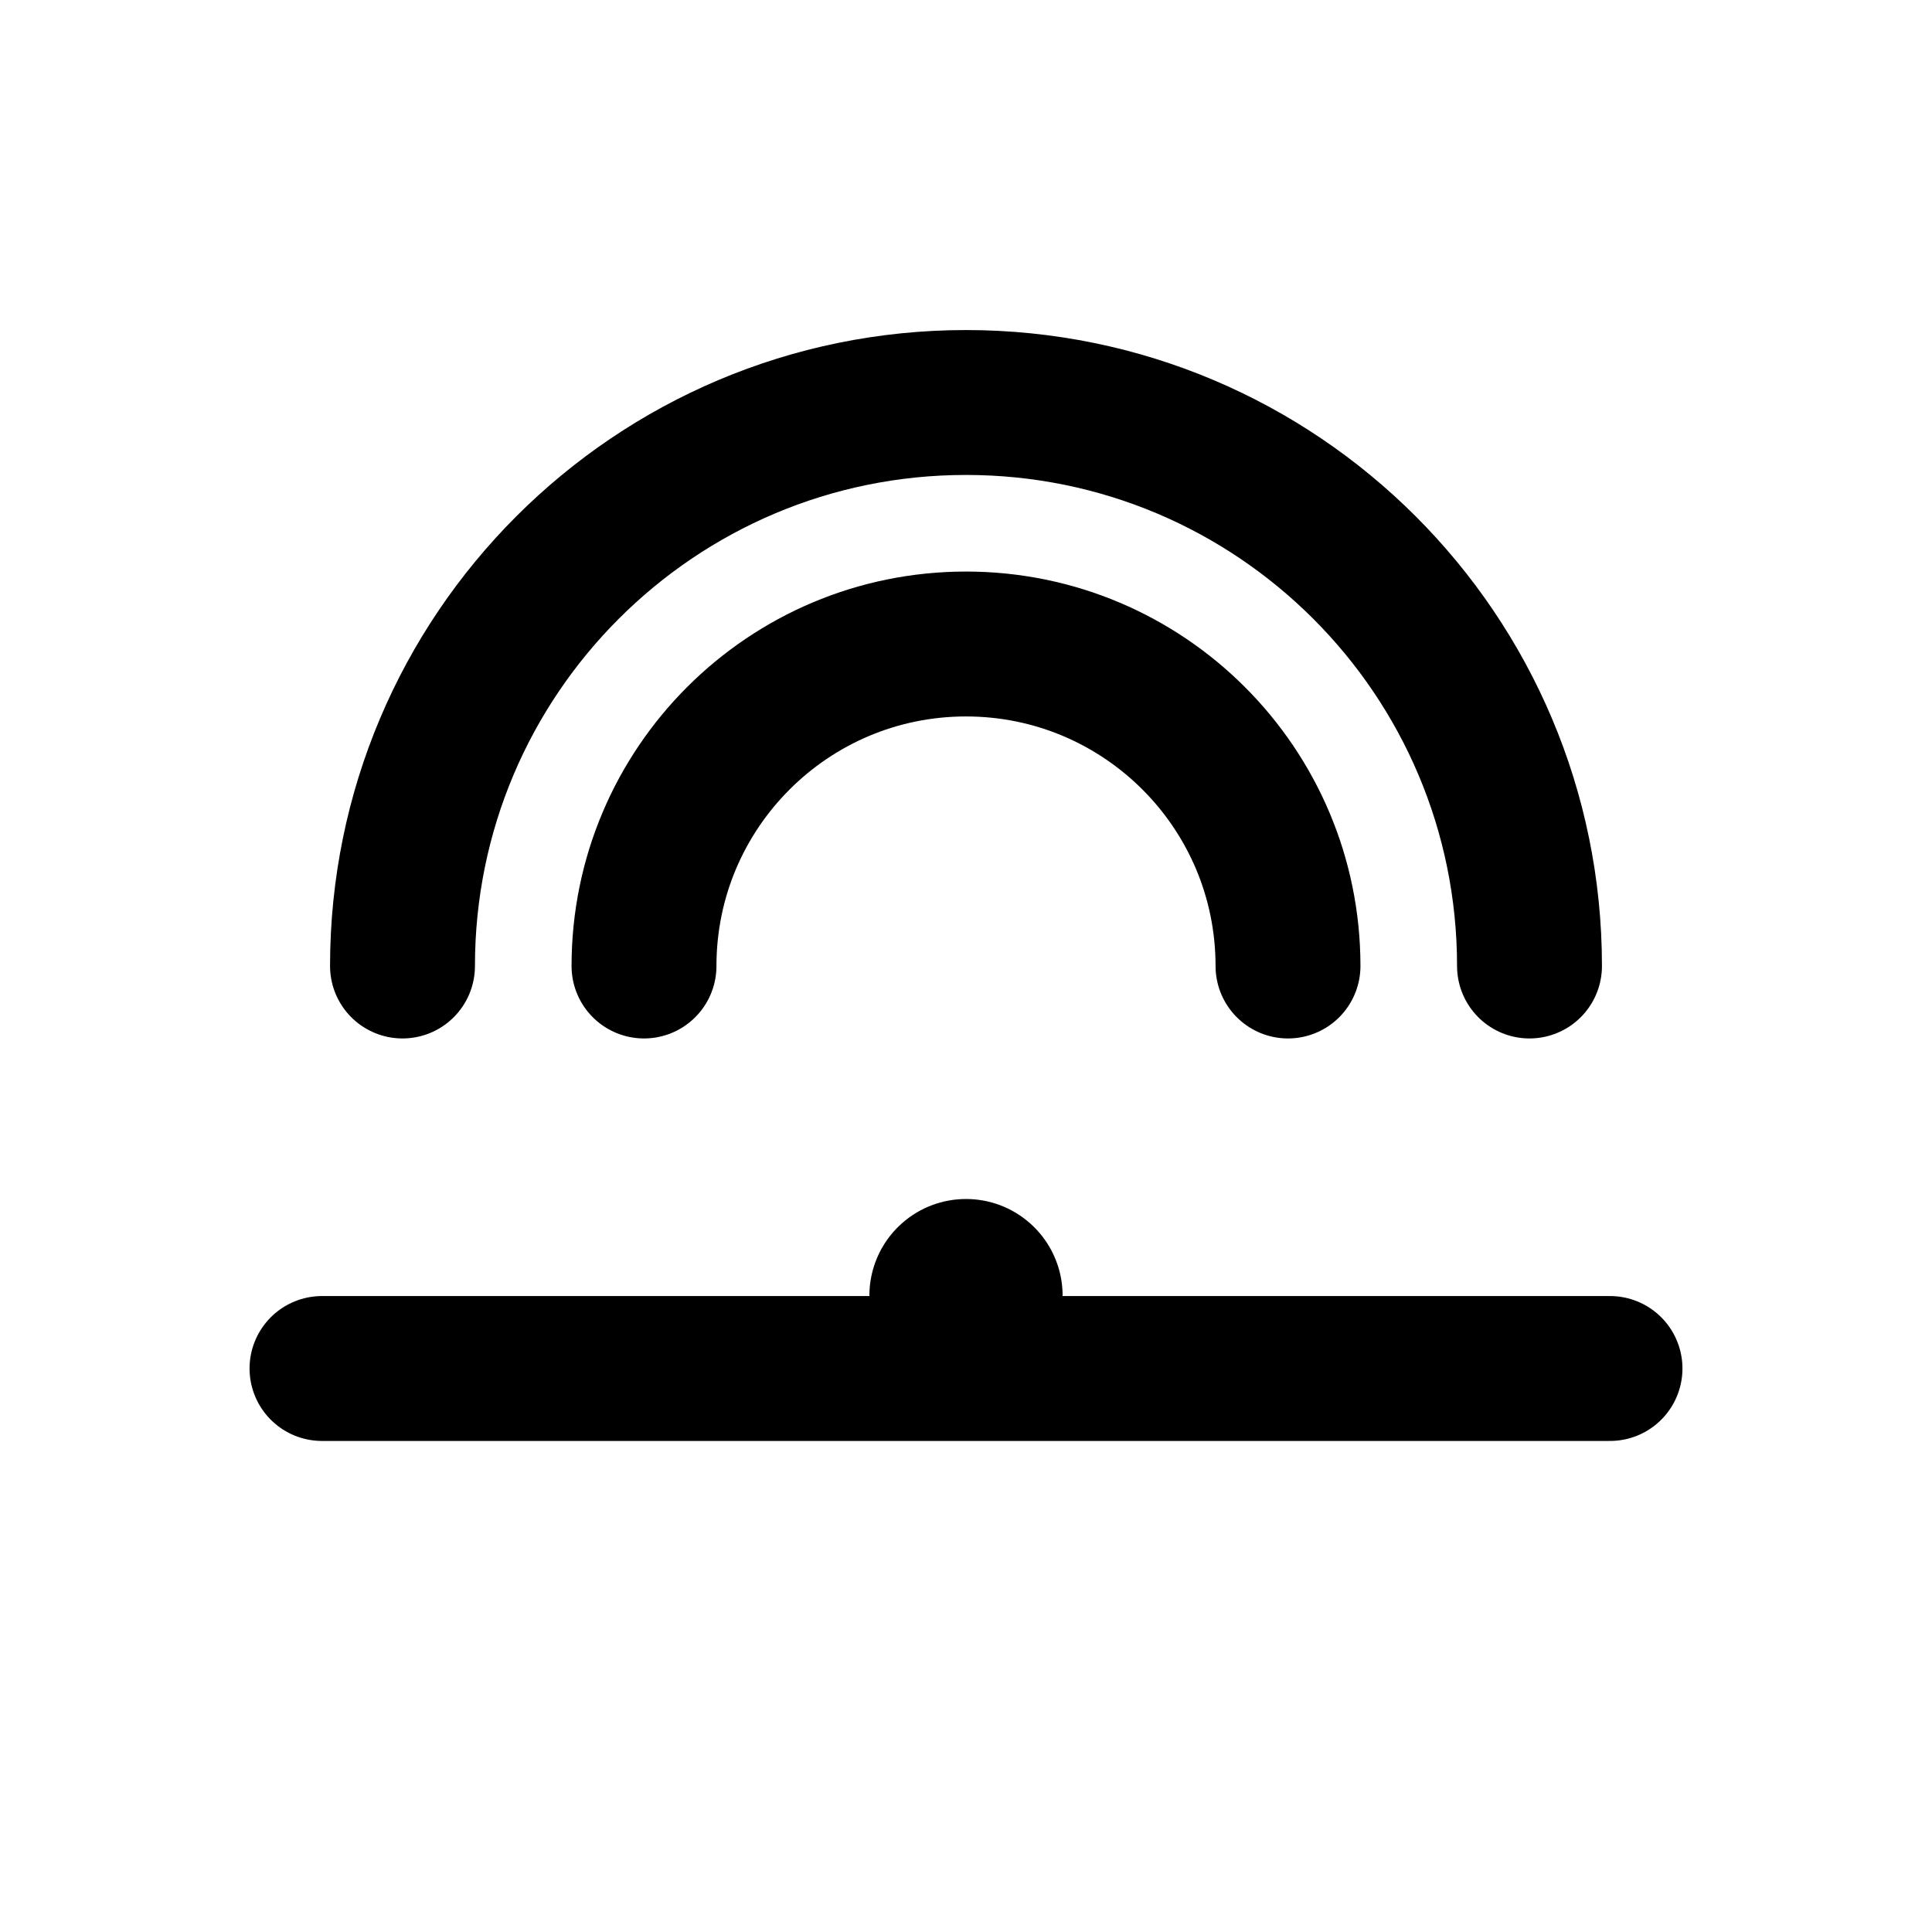
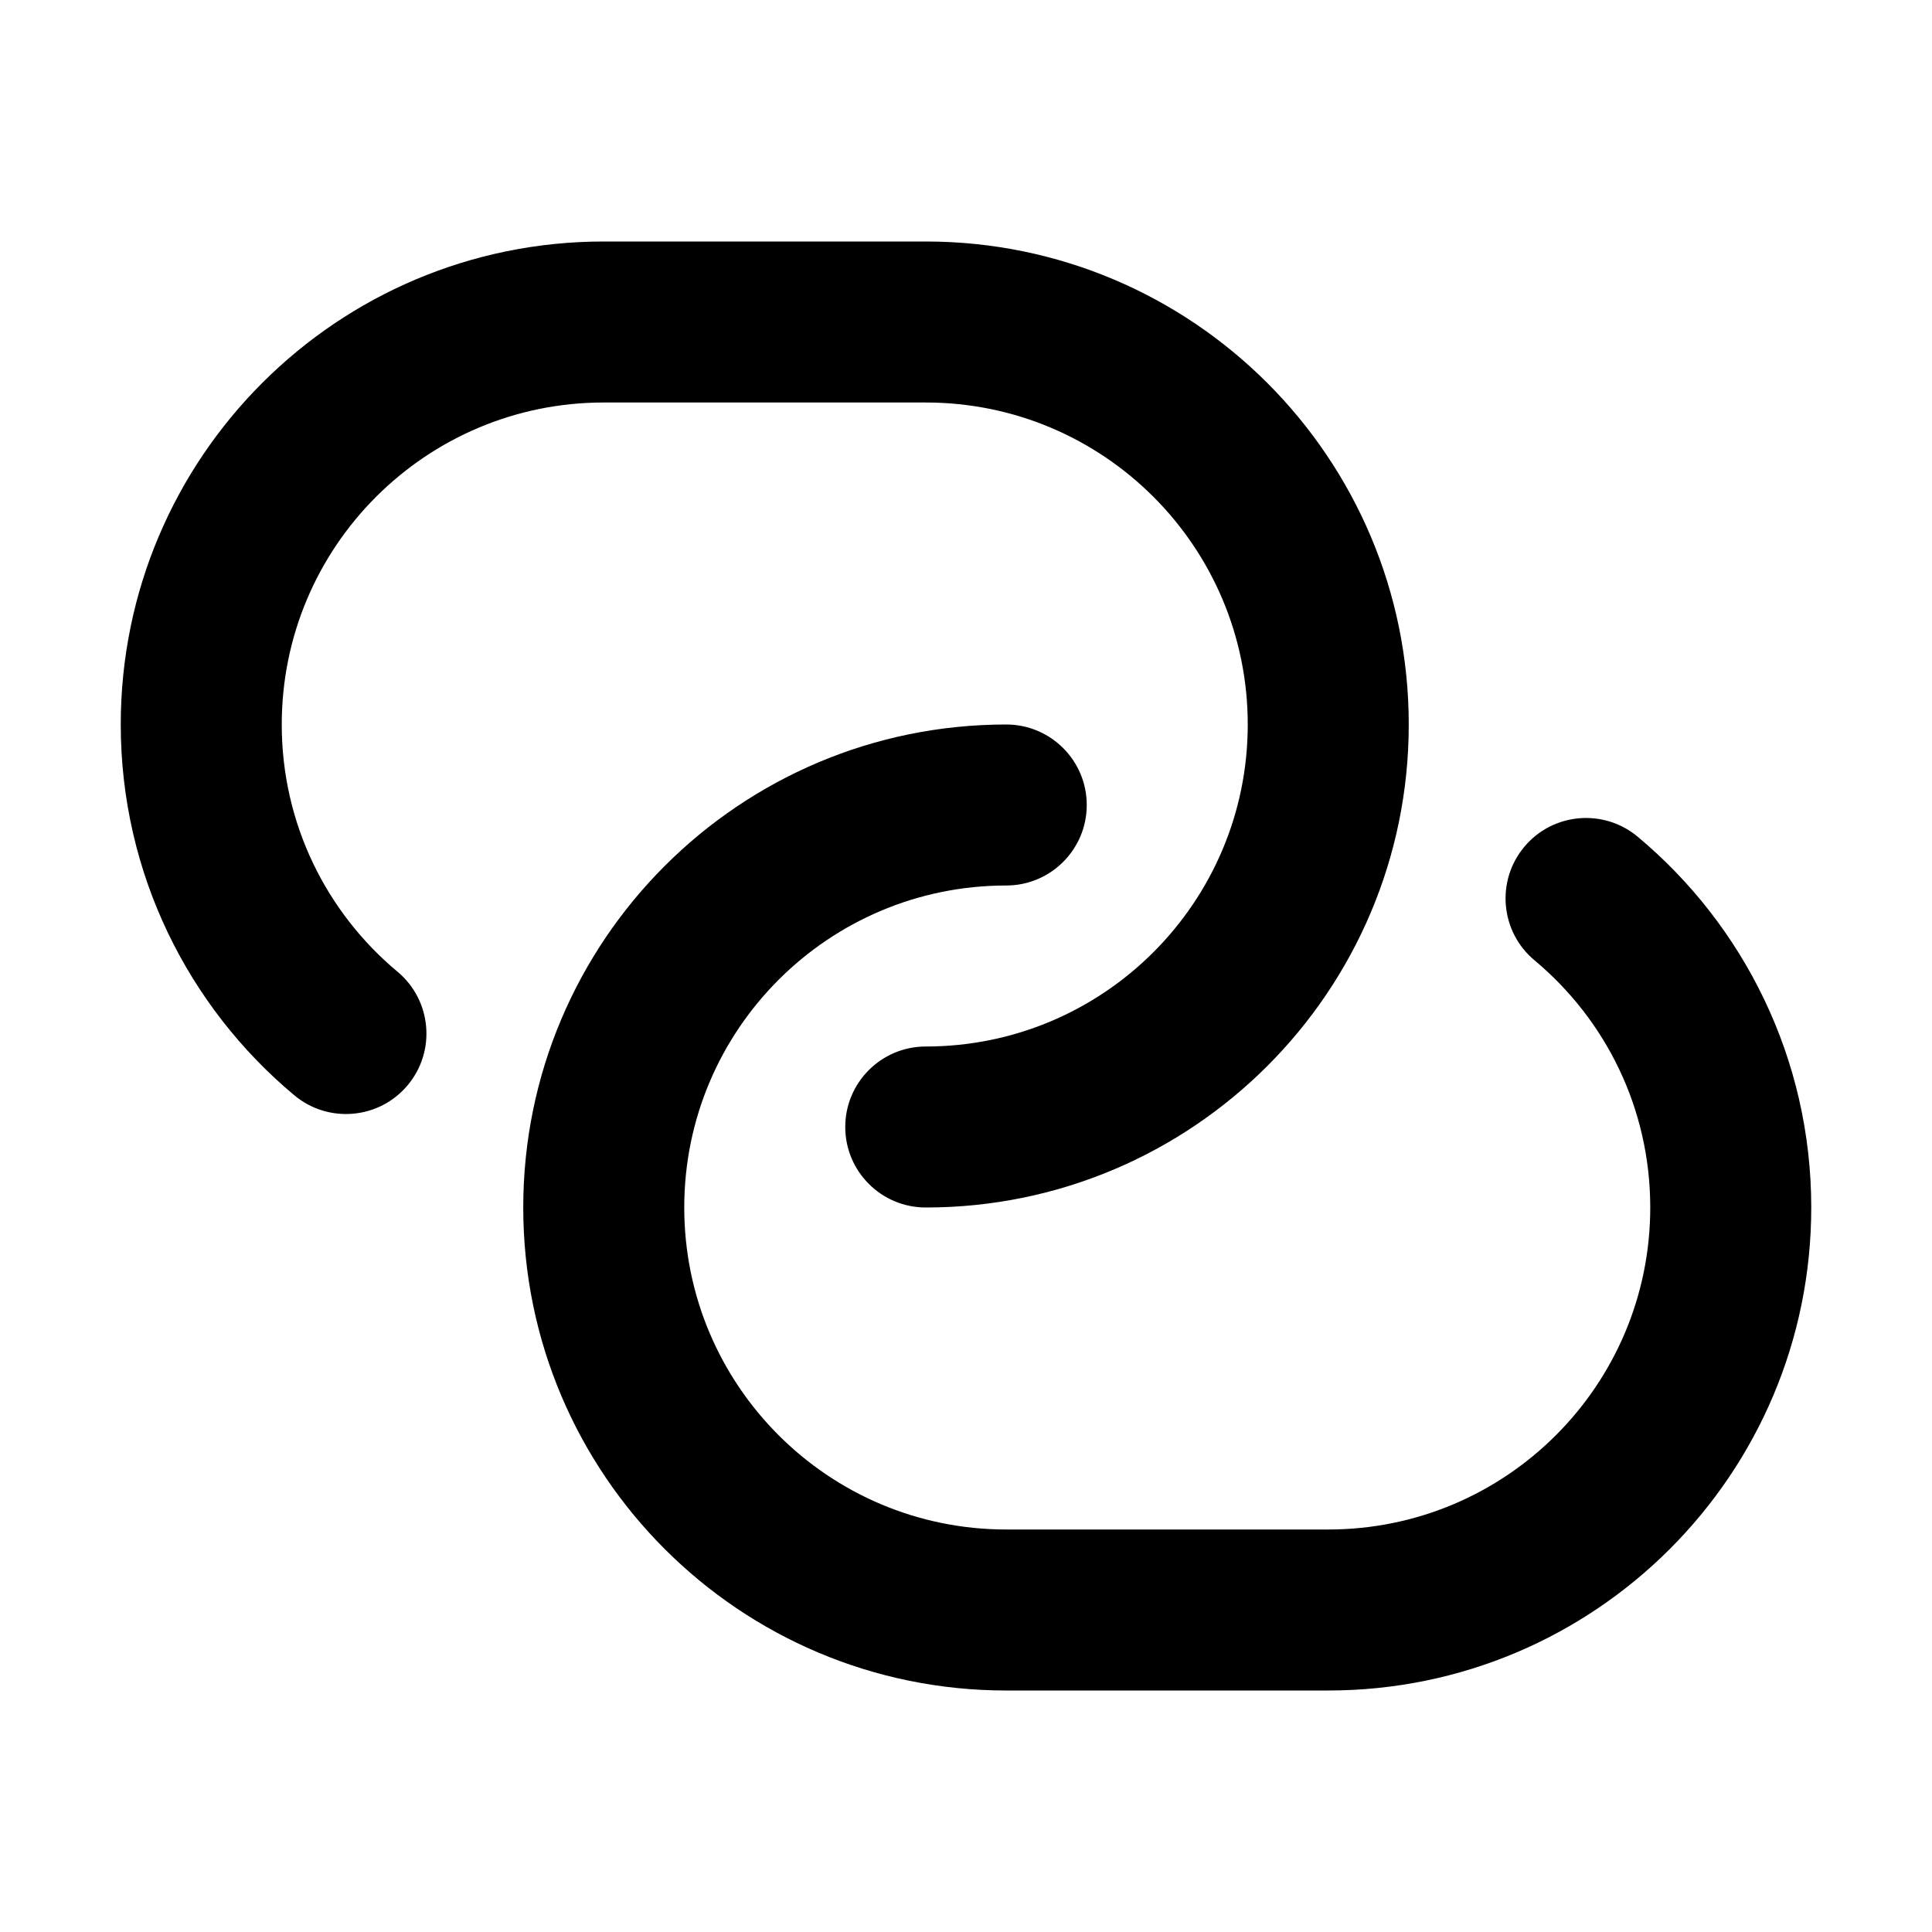
- <svg xmlns="http://www.w3.org/2000/svg" width="24" height="24" viewBox="0 0 24 24">
-   <path d="M5 12a7 7 0 0 1 14 0" fill="none" stroke="currentColor" stroke-width="1.8" stroke-linecap="round" />
-   <path d="M8 12a4 4 0 0 1 8 0" fill="none" stroke="currentColor" stroke-width="1.8" stroke-linecap="round" />
-   <path d="M11.2 15.2a1.2 1.2 0 1 0 1.6 0 1.2 1.2 0 0 0-1.6 0Z" fill="currentColor" />
-   <path d="M4 17h16" fill="none" stroke="currentColor" stroke-width="1.8" stroke-linecap="round" />
+ <svg xmlns="http://www.w3.org/2000/svg" fill="none" viewBox="0 0 24 24" height="24" width="24">
+   <g id="hotspot-fill">
+     <path id="Union" fill="#000000" d="M12.5 9c0.552 0 1 0.448 1 1 0 0.552 -0.448 1 -1 1 -2.209 0 -4 1.791 -4 4s1.791 4 4 4h4c2.209 0 4 -1.791 4 -4 0 -1.234 -0.557 -2.336 -1.438 -3.071 -0.424 -0.354 -0.481 -0.985 -0.127 -1.409 0.354 -0.424 0.985 -0.48 1.409 -0.126C21.66 11.493 22.5 13.149 22.5 15c0 3.314 -2.686 6 -6 6h-4c-3.314 0 -6 -2.686 -6 -6s2.686 -6 6 -6m-1 -6c3.314 0 6 2.686 6 6 0 3.314 -2.686 6 -6 6 -0.552 0 -1 -0.448 -1 -1s0.448 -1 1 -1c2.209 0 4 -1.791 4 -4 0 -2.209 -1.791 -4 -4 -4h-4c-2.209 0 -4 1.791 -4 4 0 1.234 0.557 2.336 1.438 3.071 0.424 0.354 0.481 0.985 0.127 1.409 -0.354 0.424 -0.985 0.48 -1.409 0.126C2.34 12.507 1.5 10.851 1.5 9c0 -3.314 2.686 -6 6 -6z" stroke-width="1" />
+   </g>
</svg>
